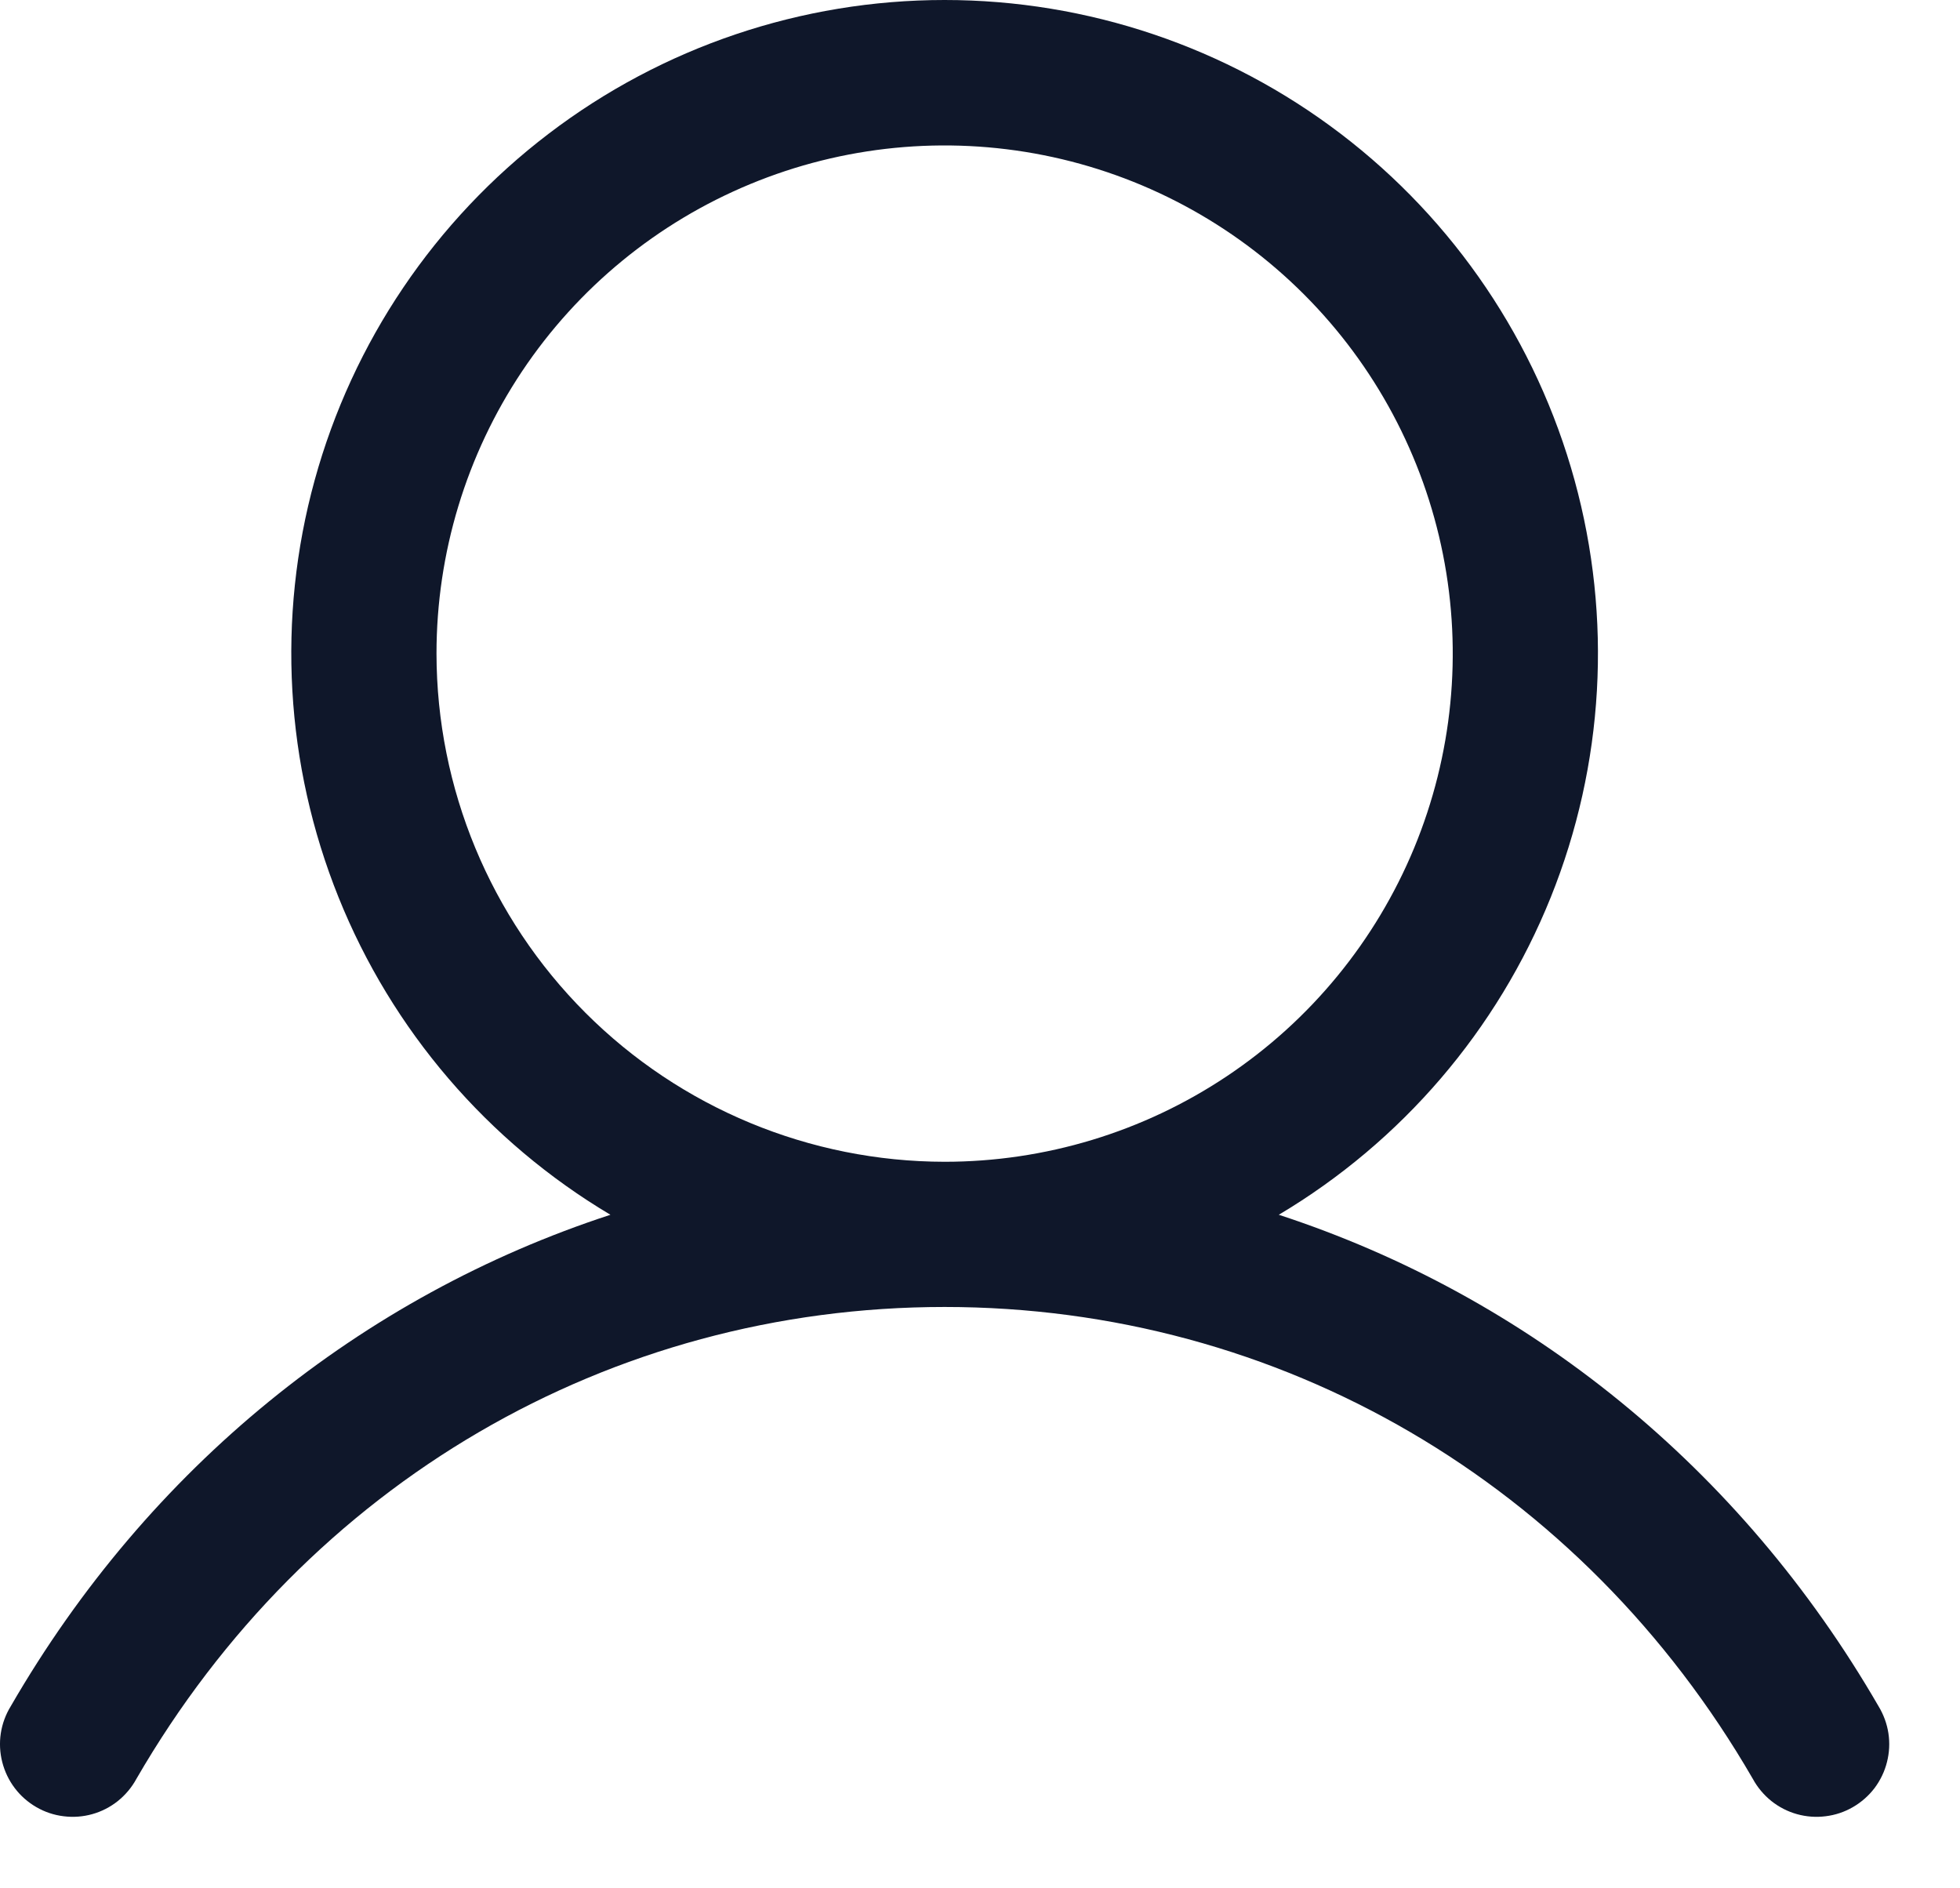
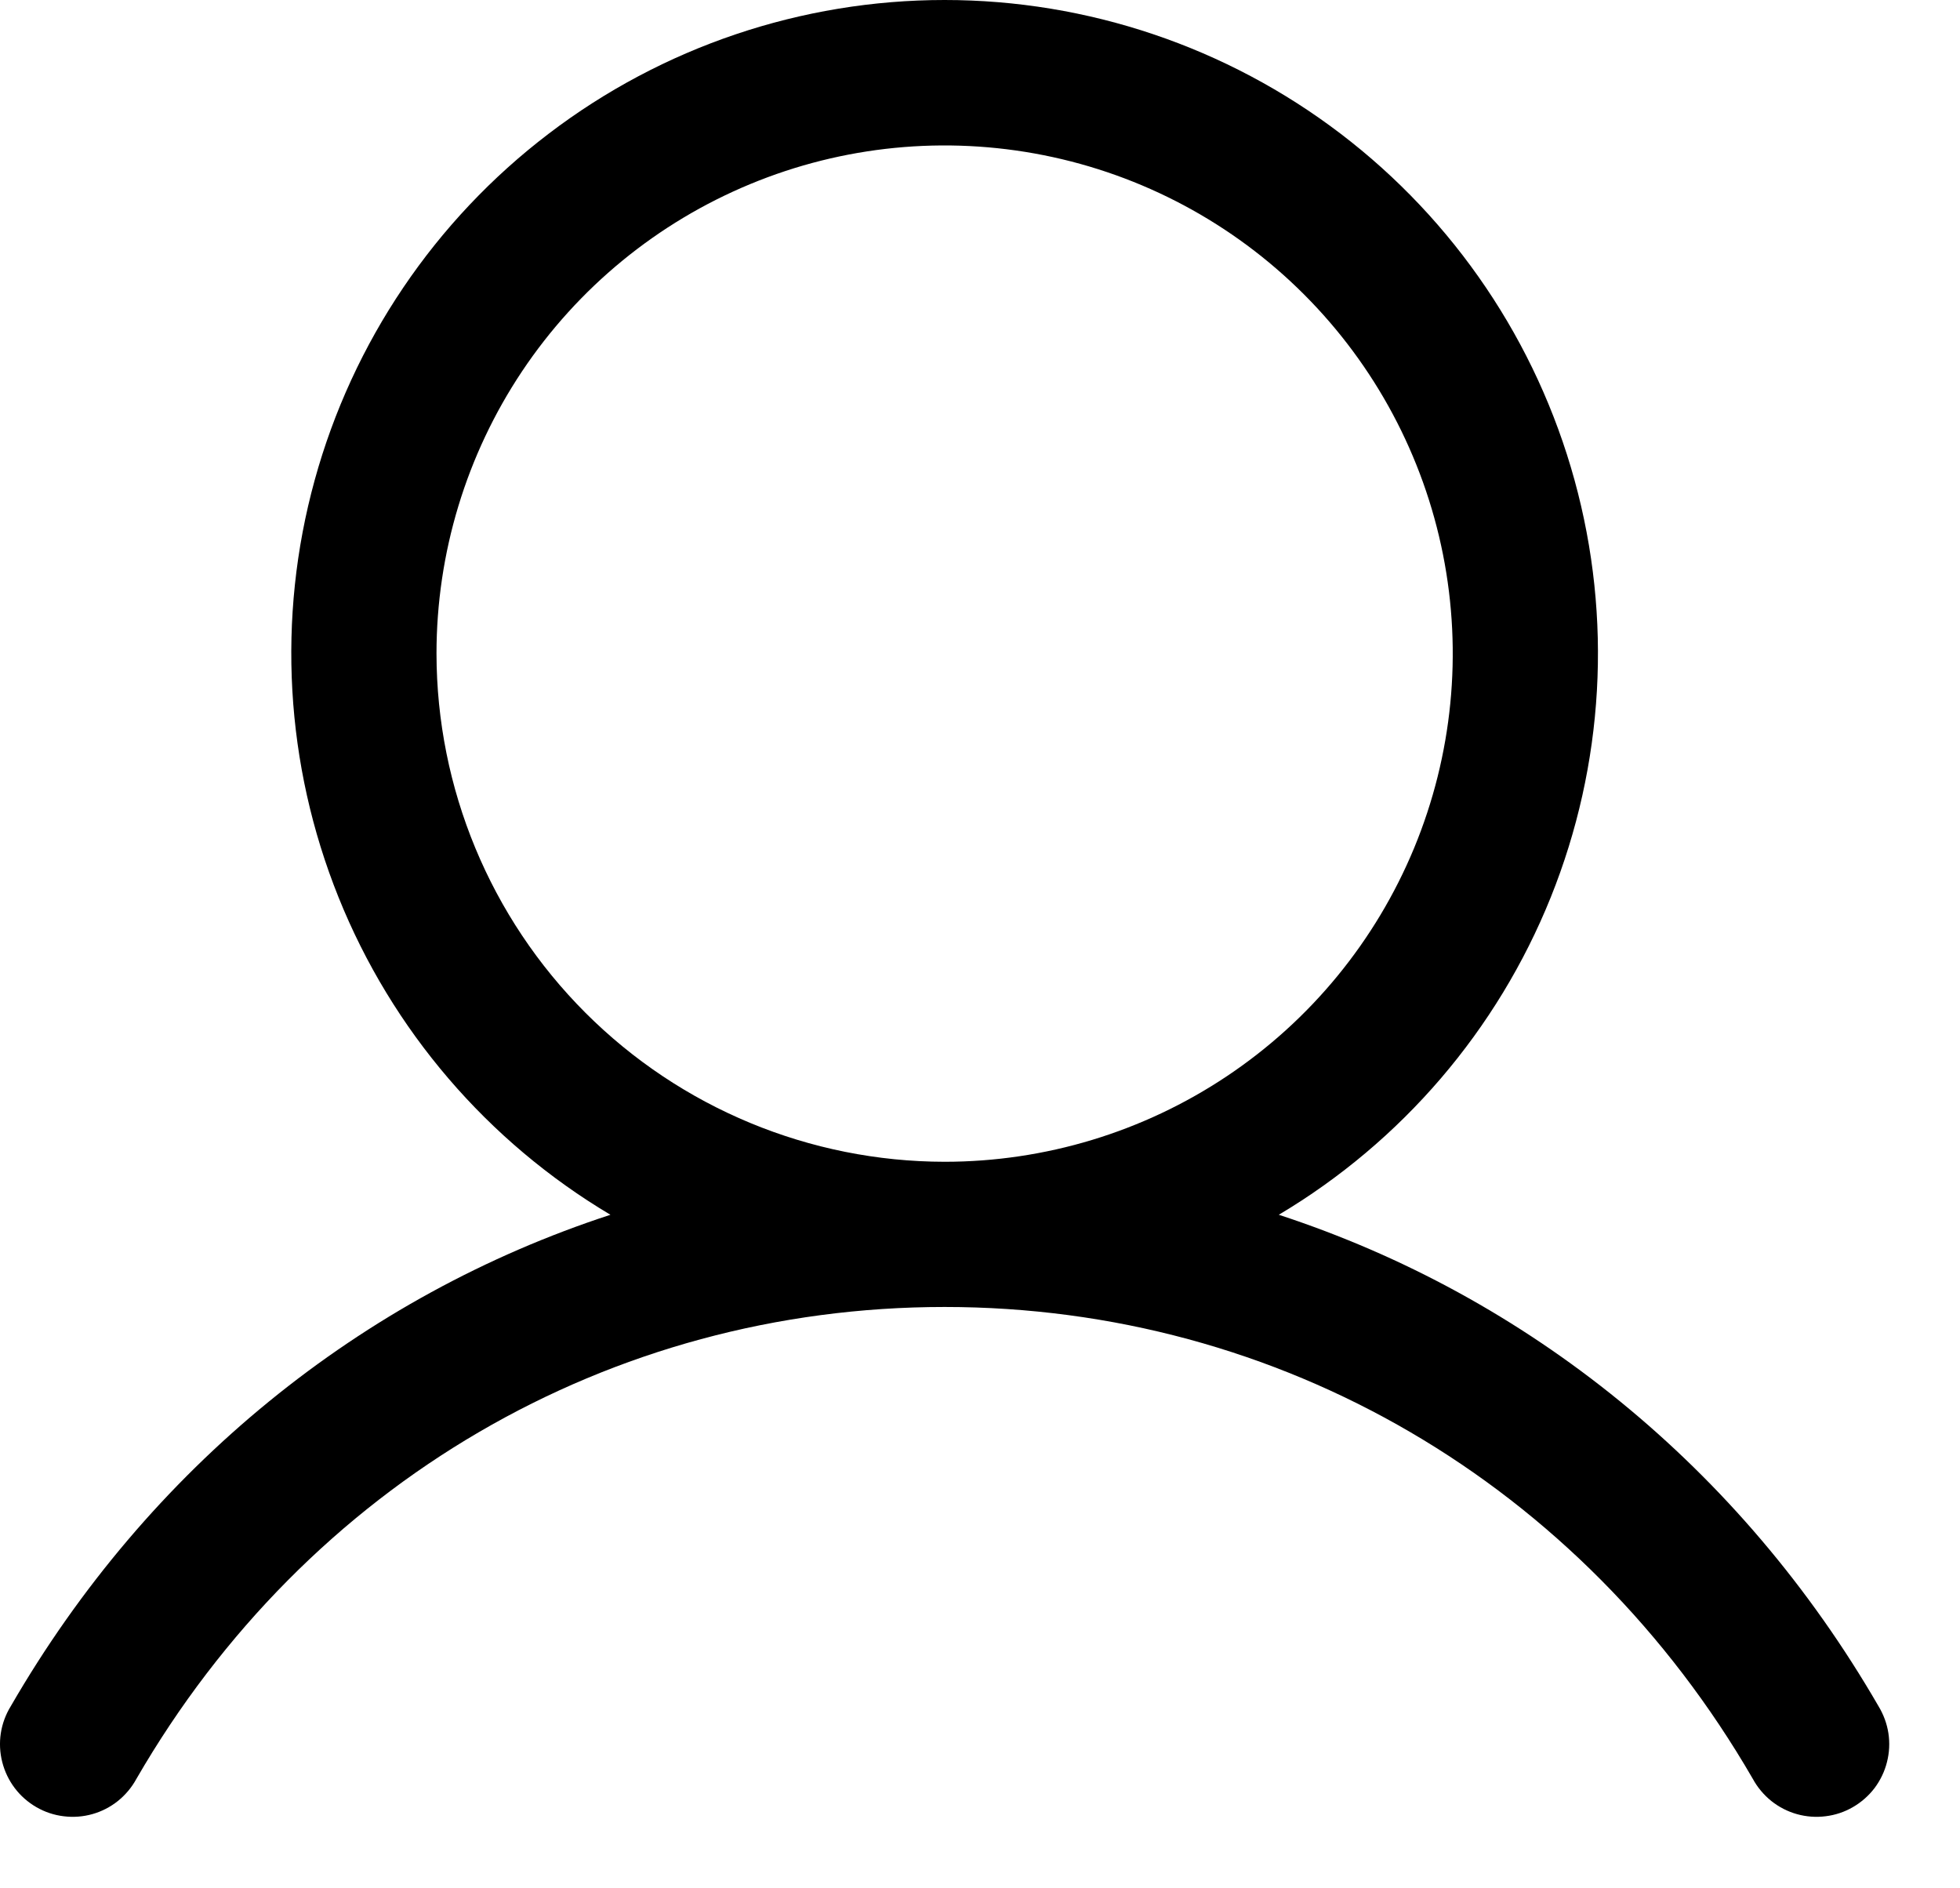
<svg xmlns="http://www.w3.org/2000/svg" width="27" height="26" viewBox="0 0 27 26" fill="none">
-   <path d="M25.878 23.503C23.974 20.212 21.04 17.852 17.616 16.733C19.31 15.725 20.626 14.189 21.362 12.361C22.098 10.532 22.213 8.513 21.69 6.613C21.167 4.712 20.035 3.036 18.468 1.842C16.9 0.647 14.983 0 13.012 0C11.042 0 9.125 0.647 7.558 1.842C5.99 3.036 4.858 4.712 4.335 6.613C3.812 8.513 3.928 10.532 4.664 12.361C5.399 14.189 6.715 15.725 8.409 16.733C4.985 17.851 2.051 20.211 0.148 23.503C0.078 23.617 0.031 23.744 0.011 23.876C-0.009 24.008 -0.002 24.143 0.031 24.272C0.064 24.401 0.122 24.523 0.203 24.63C0.283 24.736 0.384 24.825 0.5 24.892C0.615 24.959 0.743 25.002 0.876 25.018C1.008 25.035 1.143 25.025 1.271 24.989C1.4 24.953 1.52 24.891 1.624 24.808C1.728 24.724 1.815 24.621 1.879 24.503C4.234 20.433 8.396 18.003 13.012 18.003C17.629 18.003 21.791 20.433 24.146 24.503C24.21 24.621 24.297 24.724 24.401 24.808C24.505 24.891 24.625 24.953 24.754 24.989C24.882 25.025 25.017 25.035 25.149 25.018C25.282 25.002 25.41 24.959 25.525 24.892C25.641 24.825 25.742 24.736 25.823 24.63C25.903 24.523 25.962 24.401 25.994 24.272C26.027 24.143 26.034 24.008 26.014 23.876C25.994 23.744 25.947 23.617 25.878 23.503ZM6.013 9.003C6.013 7.619 6.423 6.266 7.192 5.114C7.961 3.963 9.055 3.066 10.334 2.536C11.613 2.006 13.02 1.868 14.378 2.138C15.736 2.408 16.983 3.075 17.962 4.054C18.941 5.033 19.608 6.28 19.878 7.638C20.148 8.996 20.009 10.403 19.48 11.682C18.95 12.961 18.053 14.055 16.901 14.824C15.75 15.593 14.397 16.003 13.012 16.003C11.157 16.001 9.377 15.263 8.065 13.951C6.753 12.639 6.015 10.859 6.013 9.003Z" fill="#0F172A" />
+   <path d="M25.878 23.503C23.974 20.212 21.04 17.852 17.616 16.733C19.31 15.725 20.626 14.189 21.362 12.361C22.098 10.532 22.213 8.513 21.69 6.613C21.167 4.712 20.035 3.036 18.468 1.842C16.9 0.647 14.983 0 13.012 0C11.042 0 9.125 0.647 7.558 1.842C5.99 3.036 4.858 4.712 4.335 6.613C3.812 8.513 3.928 10.532 4.664 12.361C5.399 14.189 6.715 15.725 8.409 16.733C4.985 17.851 2.051 20.211 0.148 23.503C0.078 23.617 0.031 23.744 0.011 23.876C-0.009 24.008 -0.002 24.143 0.031 24.272C0.064 24.401 0.122 24.523 0.203 24.63C0.283 24.736 0.384 24.825 0.5 24.892C0.615 24.959 0.743 25.002 0.876 25.018C1.008 25.035 1.143 25.025 1.271 24.989C1.4 24.953 1.52 24.891 1.624 24.808C1.728 24.724 1.815 24.621 1.879 24.503C4.234 20.433 8.396 18.003 13.012 18.003C17.629 18.003 21.791 20.433 24.146 24.503C24.21 24.621 24.297 24.724 24.401 24.808C24.505 24.891 24.625 24.953 24.754 24.989C24.882 25.025 25.017 25.035 25.149 25.018C25.282 25.002 25.41 24.959 25.525 24.892C25.641 24.825 25.742 24.736 25.823 24.63C25.903 24.523 25.962 24.401 25.994 24.272C26.027 24.143 26.034 24.008 26.014 23.876C25.994 23.744 25.947 23.617 25.878 23.503ZM6.013 9.003C6.013 7.619 6.423 6.266 7.192 5.114C7.961 3.963 9.055 3.066 10.334 2.536C11.613 2.006 13.02 1.868 14.378 2.138C15.736 2.408 16.983 3.075 17.962 4.054C18.941 5.033 19.608 6.28 19.878 7.638C20.148 8.996 20.009 10.403 19.48 11.682C18.95 12.961 18.053 14.055 16.901 14.824C15.75 15.593 14.397 16.003 13.012 16.003C11.157 16.001 9.377 15.263 8.065 13.951C6.753 12.639 6.015 10.859 6.013 9.003Z" fill="currentColor" />
</svg>
